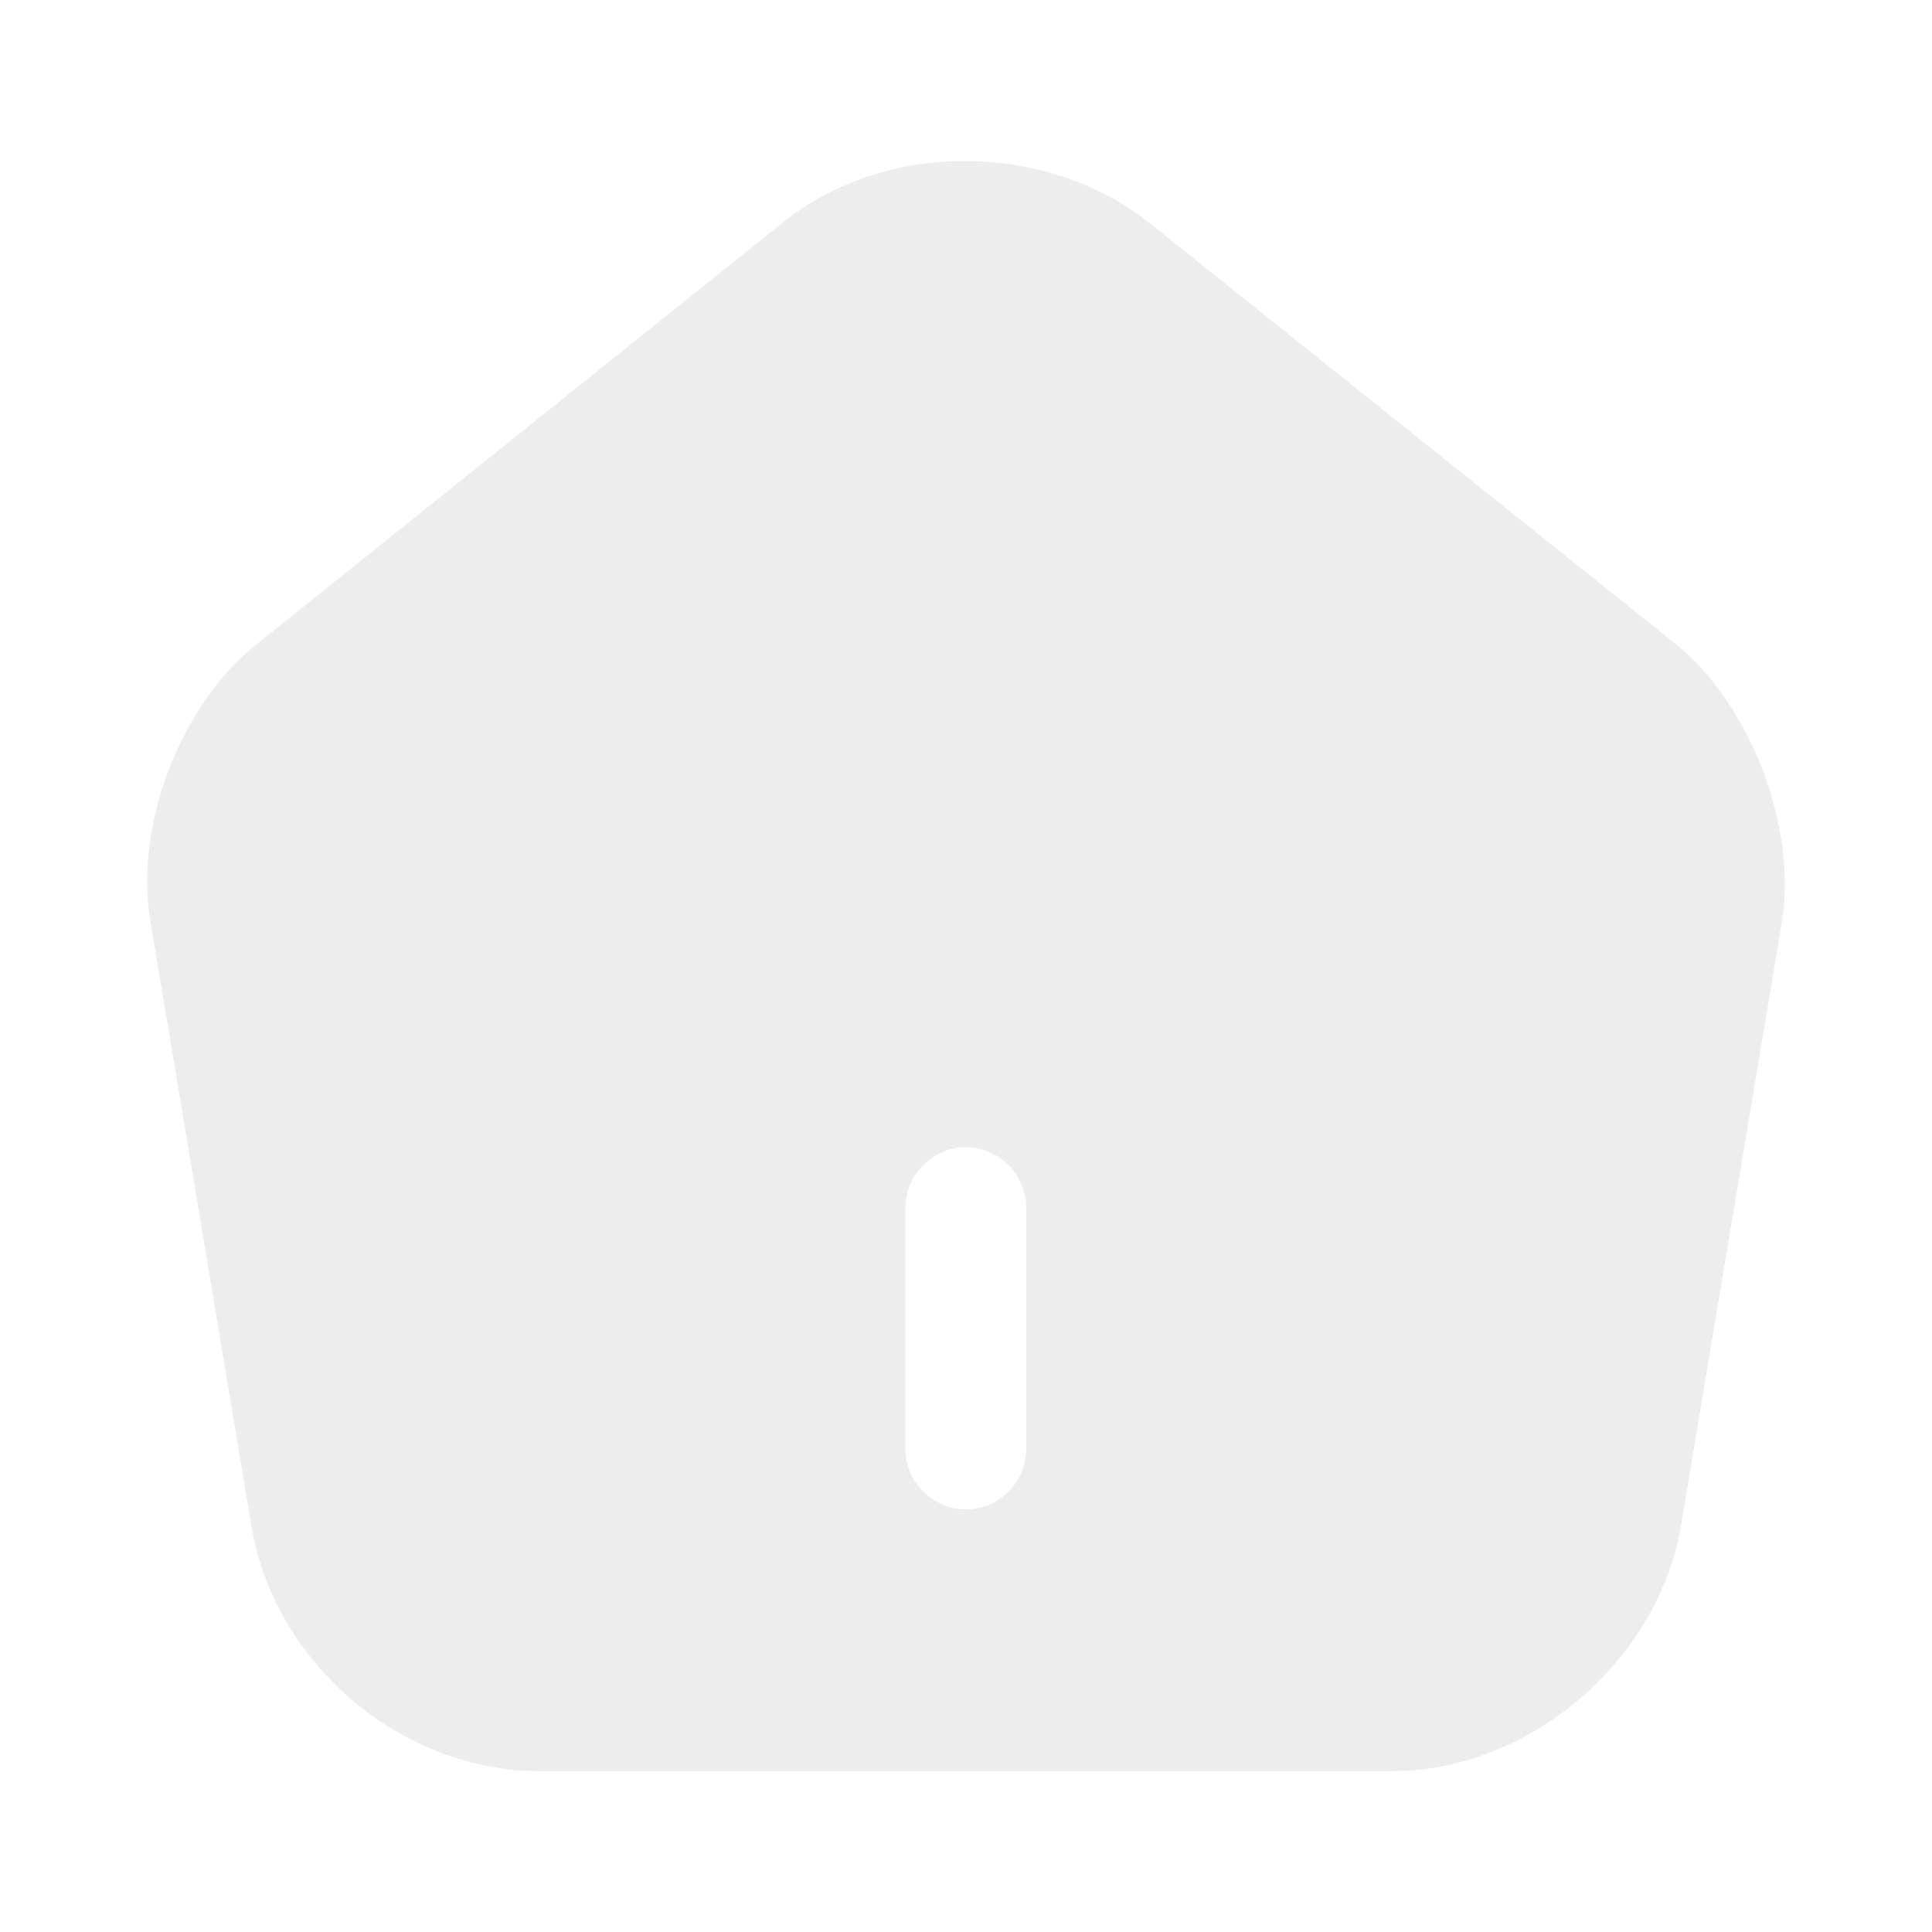
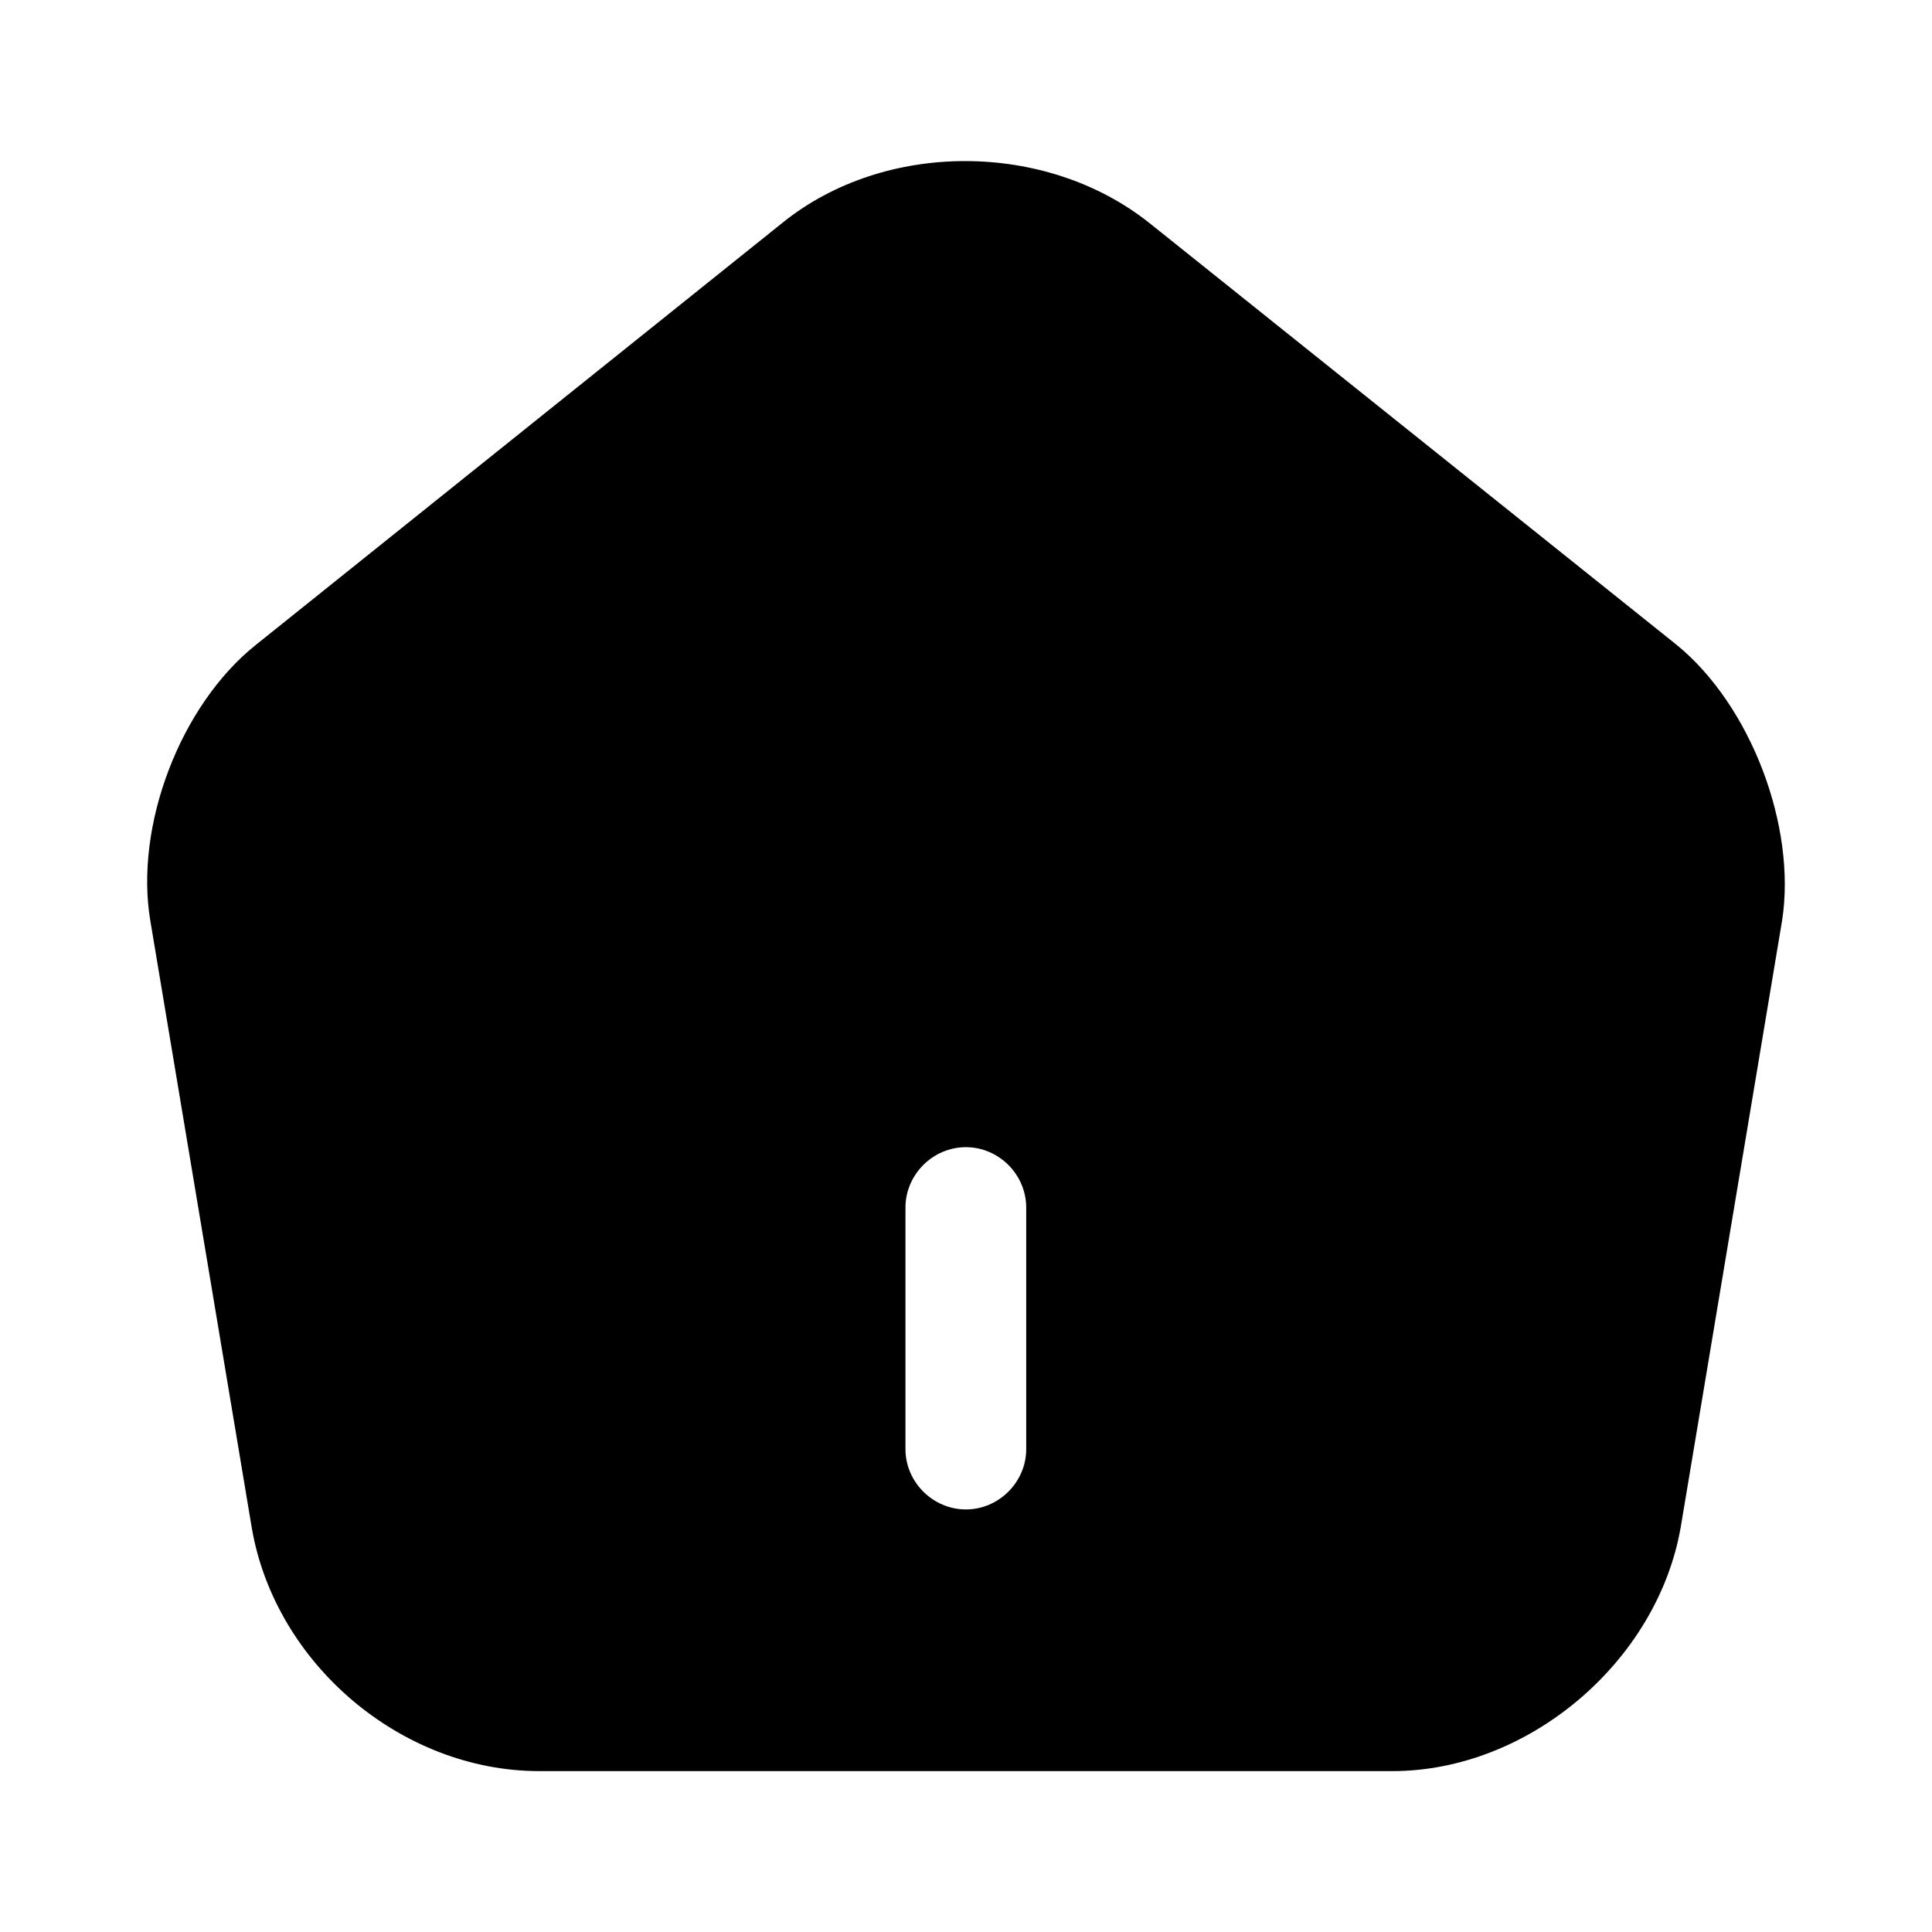
- <svg xmlns="http://www.w3.org/2000/svg" width="18" height="18" viewBox="0 0 18 18" fill="none">
-   <path d="M15.621 6.008L10.709 2.078C9.749 1.313 8.249 1.306 7.296 2.071L2.384 6.008C1.679 6.571 1.251 7.696 1.401 8.581L2.346 14.236C2.564 15.503 3.741 16.501 5.024 16.501H12.973C14.241 16.501 15.441 15.481 15.659 14.228L16.604 8.573C16.738 7.696 16.311 6.571 15.621 6.008ZM9.561 13.501C9.561 13.808 9.306 14.063 8.999 14.063C8.691 14.063 8.436 13.808 8.436 13.501V11.251C8.436 10.943 8.691 10.688 8.999 10.688C9.306 10.688 9.561 10.943 9.561 11.251V13.501Z" fill="#EDEDED" />
+ <svg xmlns="http://www.w3.org/2000/svg" width="18" height="18" viewBox="0 0 18 18">
+   <path d="M15.621 6.008L10.709 2.078C9.749 1.313 8.249 1.306 7.296 2.071L2.384 6.008C1.679 6.571 1.251 7.696 1.401 8.581L2.346 14.236C2.564 15.503 3.741 16.501 5.024 16.501H12.973C14.241 16.501 15.441 15.481 15.659 14.228L16.604 8.573C16.738 7.696 16.311 6.571 15.621 6.008ZM9.561 13.501C9.561 13.808 9.306 14.063 8.999 14.063C8.691 14.063 8.436 13.808 8.436 13.501V11.251C8.436 10.943 8.691 10.688 8.999 10.688C9.306 10.688 9.561 10.943 9.561 11.251V13.501Z" fill="" />
</svg>
